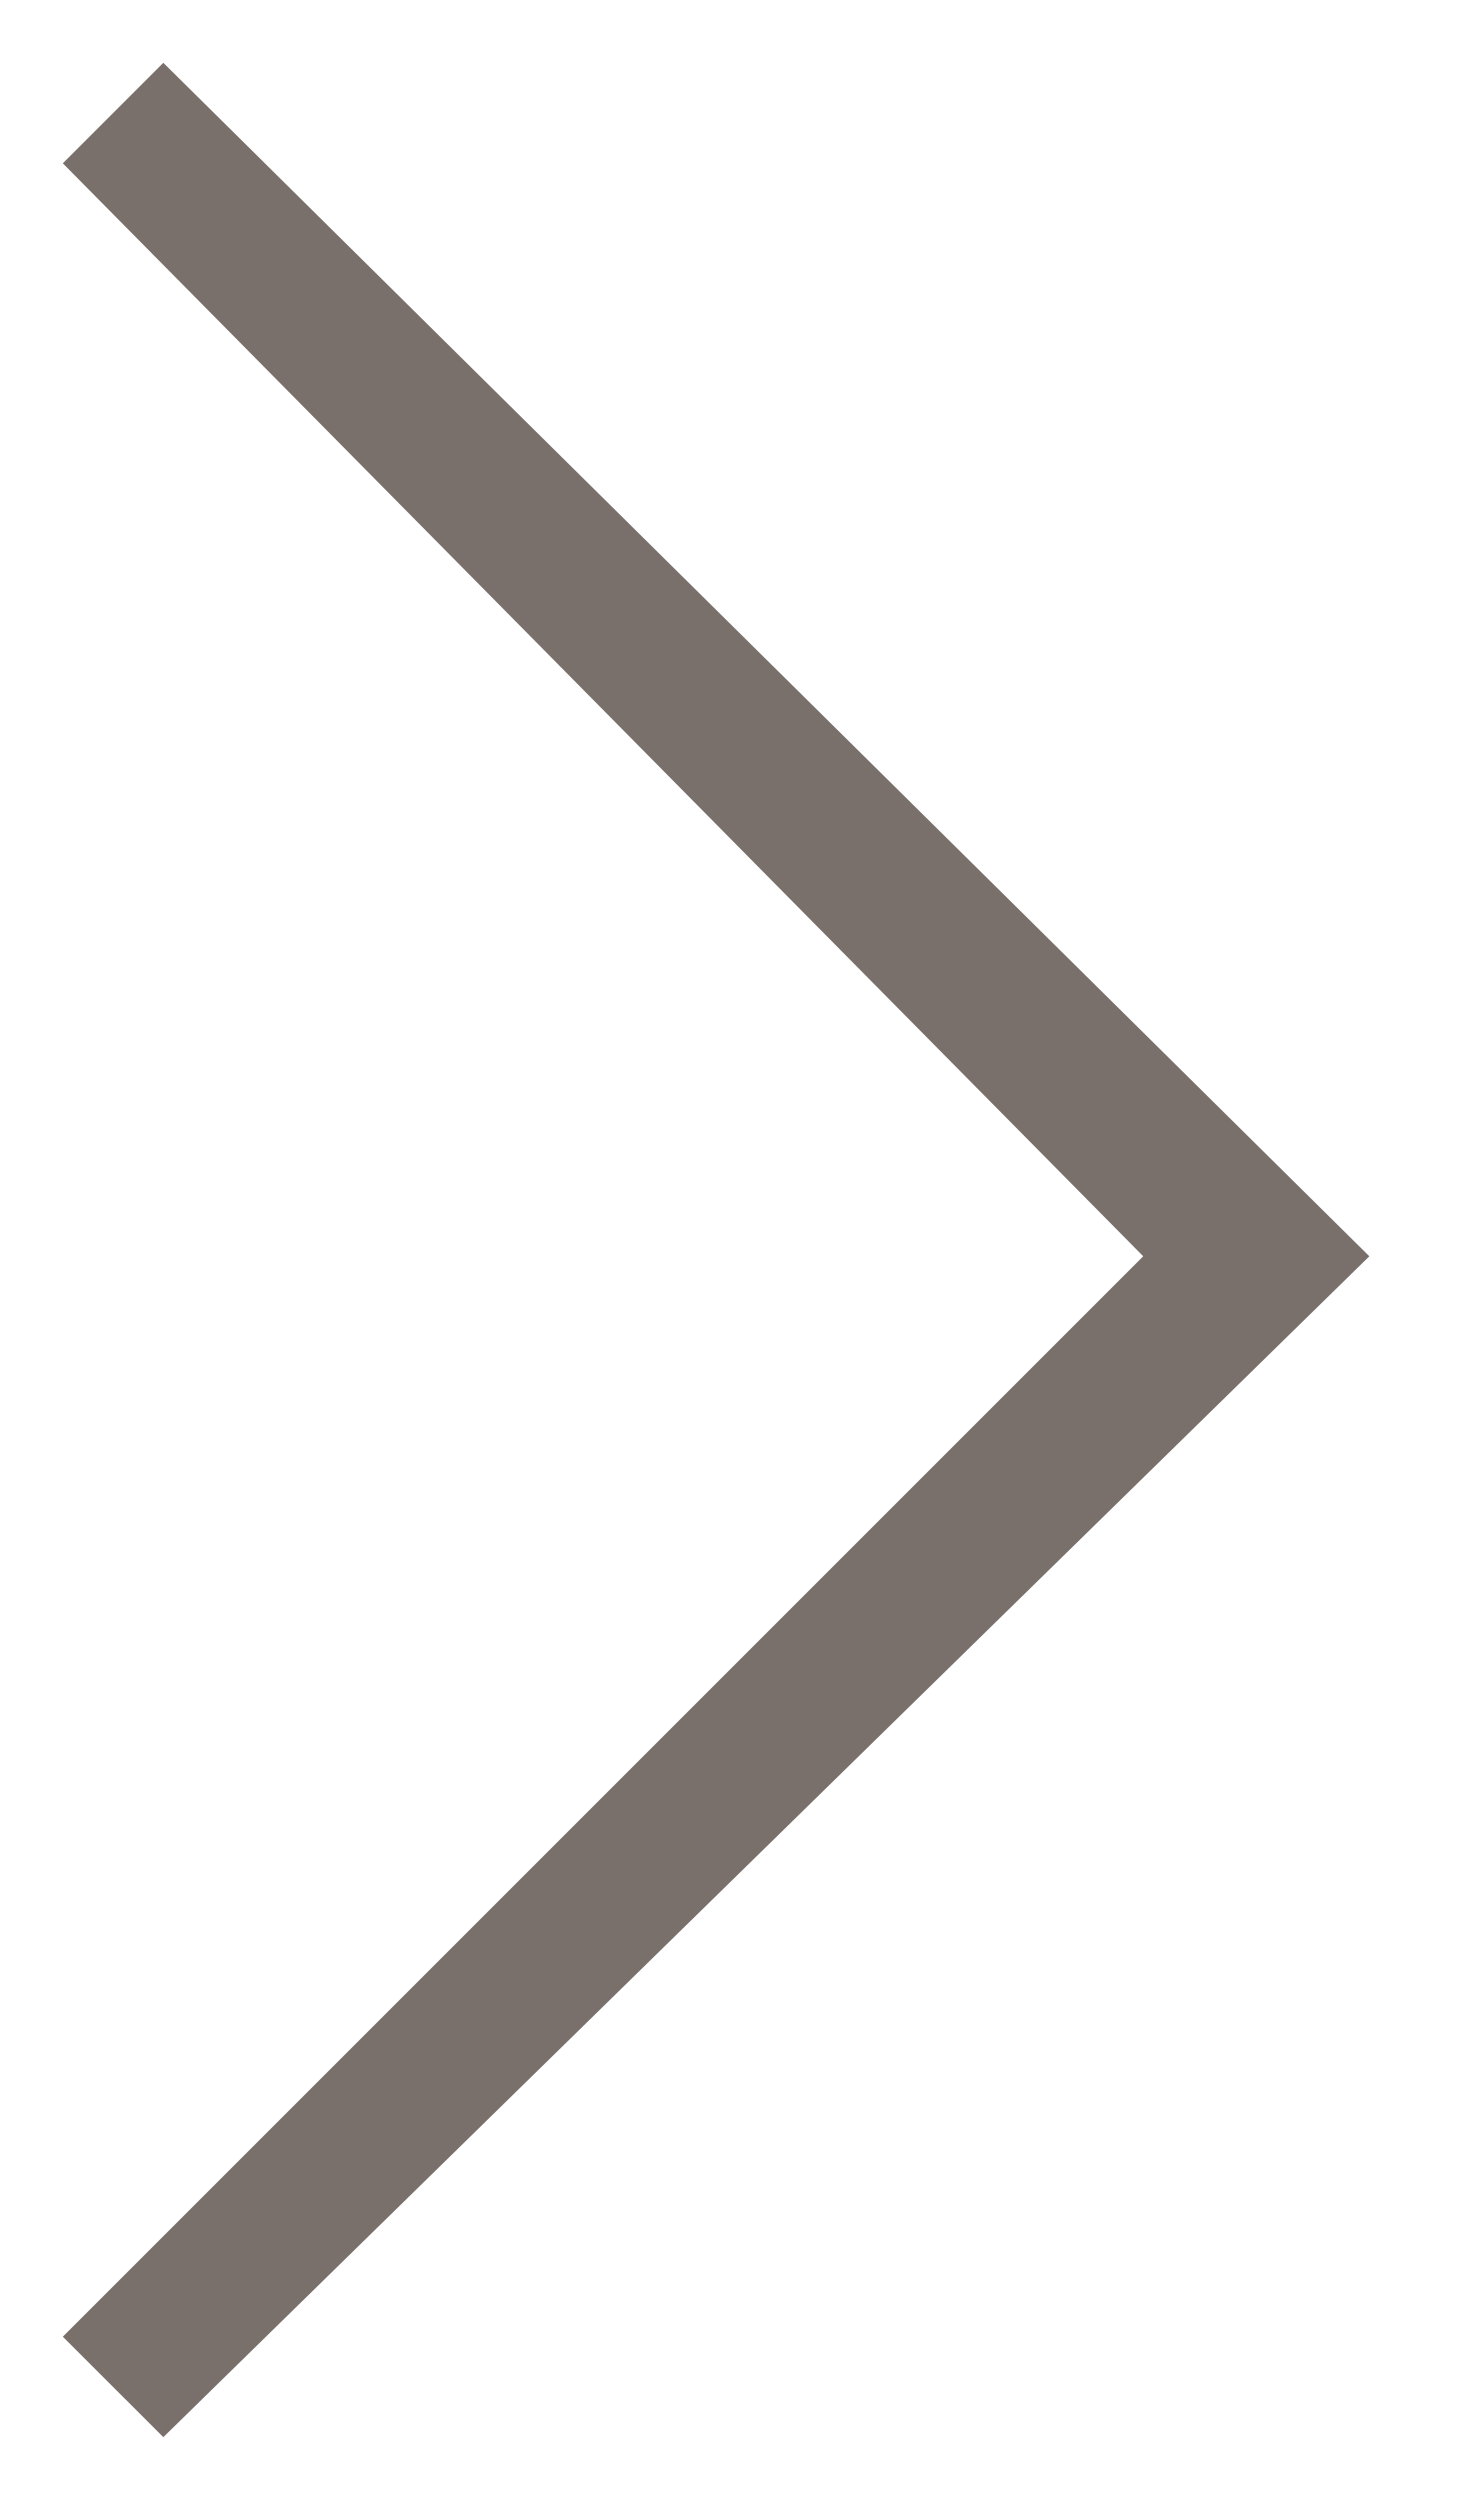
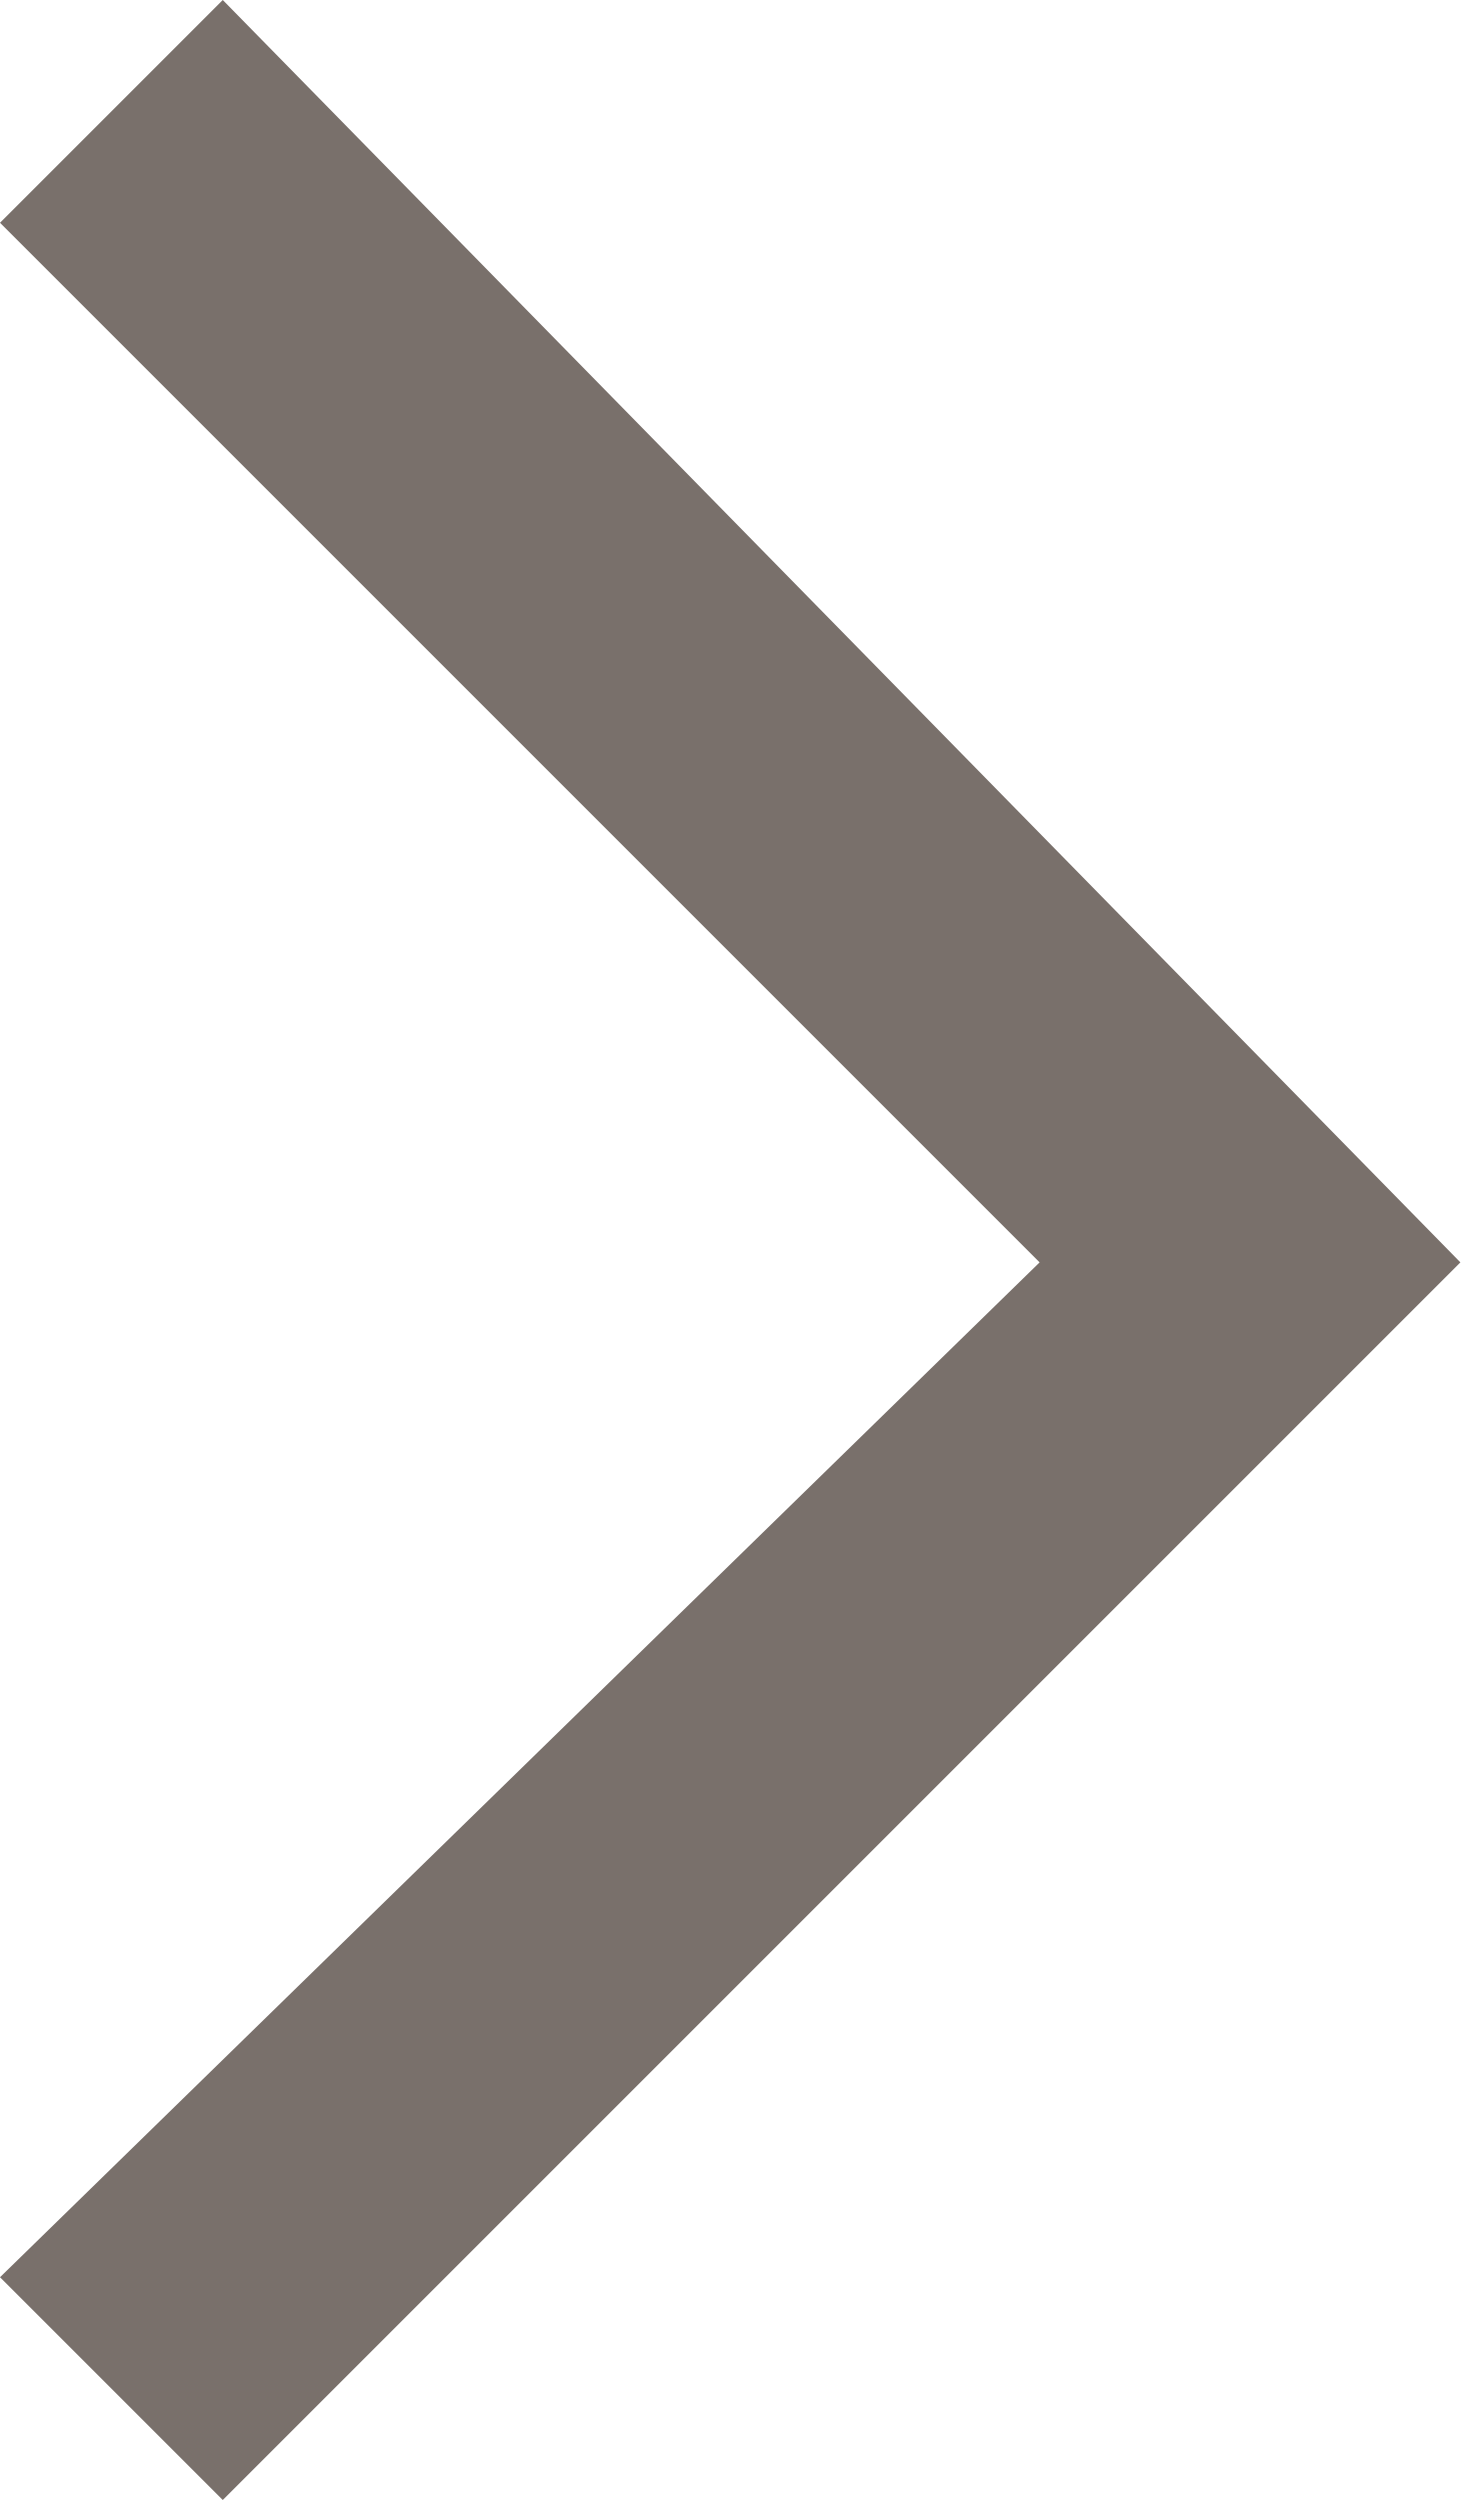
- <svg xmlns="http://www.w3.org/2000/svg" xmlns:xlink="http://www.w3.org/1999/xlink" version="1.1" id="Layer_1" x="0px" y="0px" viewBox="-290.9 387 11.7 19.9" style="enable-background:new -290.9 387 11.7 19.9;" xml:space="preserve">
+ <svg xmlns="http://www.w3.org/2000/svg" xmlns:xlink="http://www.w3.org/1999/xlink" version="1.1" id="Layer_1" x="0px" y="0px" viewBox="-294 405 5.9 10.1" style="enable-background:new -294 405 5.9 10.1;" xml:space="preserve">
  <style type="text/css">
- 	.st0{clip-path:url(#SVGID_2_);}
- 	.st1{fill:#79706B;}
+ 	.st0{clip-path:url(#SVGID_2_);fill:#79706B;}
</style>
  <g>
    <defs>
-       <rect id="SVGID_1_" x="-290.9" y="387" width="11.7" height="19.9" />
+       <rect id="SVGID_1_" x="-294" y="405" width="5.9" height="10.1" />
    </defs>
    <clipPath id="SVGID_2_">
      <use xlink:href="#SVGID_1_" style="overflow:visible;" />
    </clipPath>
-     <g class="st0">
-       <polygon class="st1" points="-289.6,406.4 -290.4,405.6 -281.8,397 -290.4,388.3 -289.6,387.5 -280,397   " />
-     </g>
+     <polygon class="st0" points="-293.1,415.1 -294,414.2 -289.8,410.1 -294,405.9 -293.1,405 -288.1,410.1  " />
  </g>
</svg>
